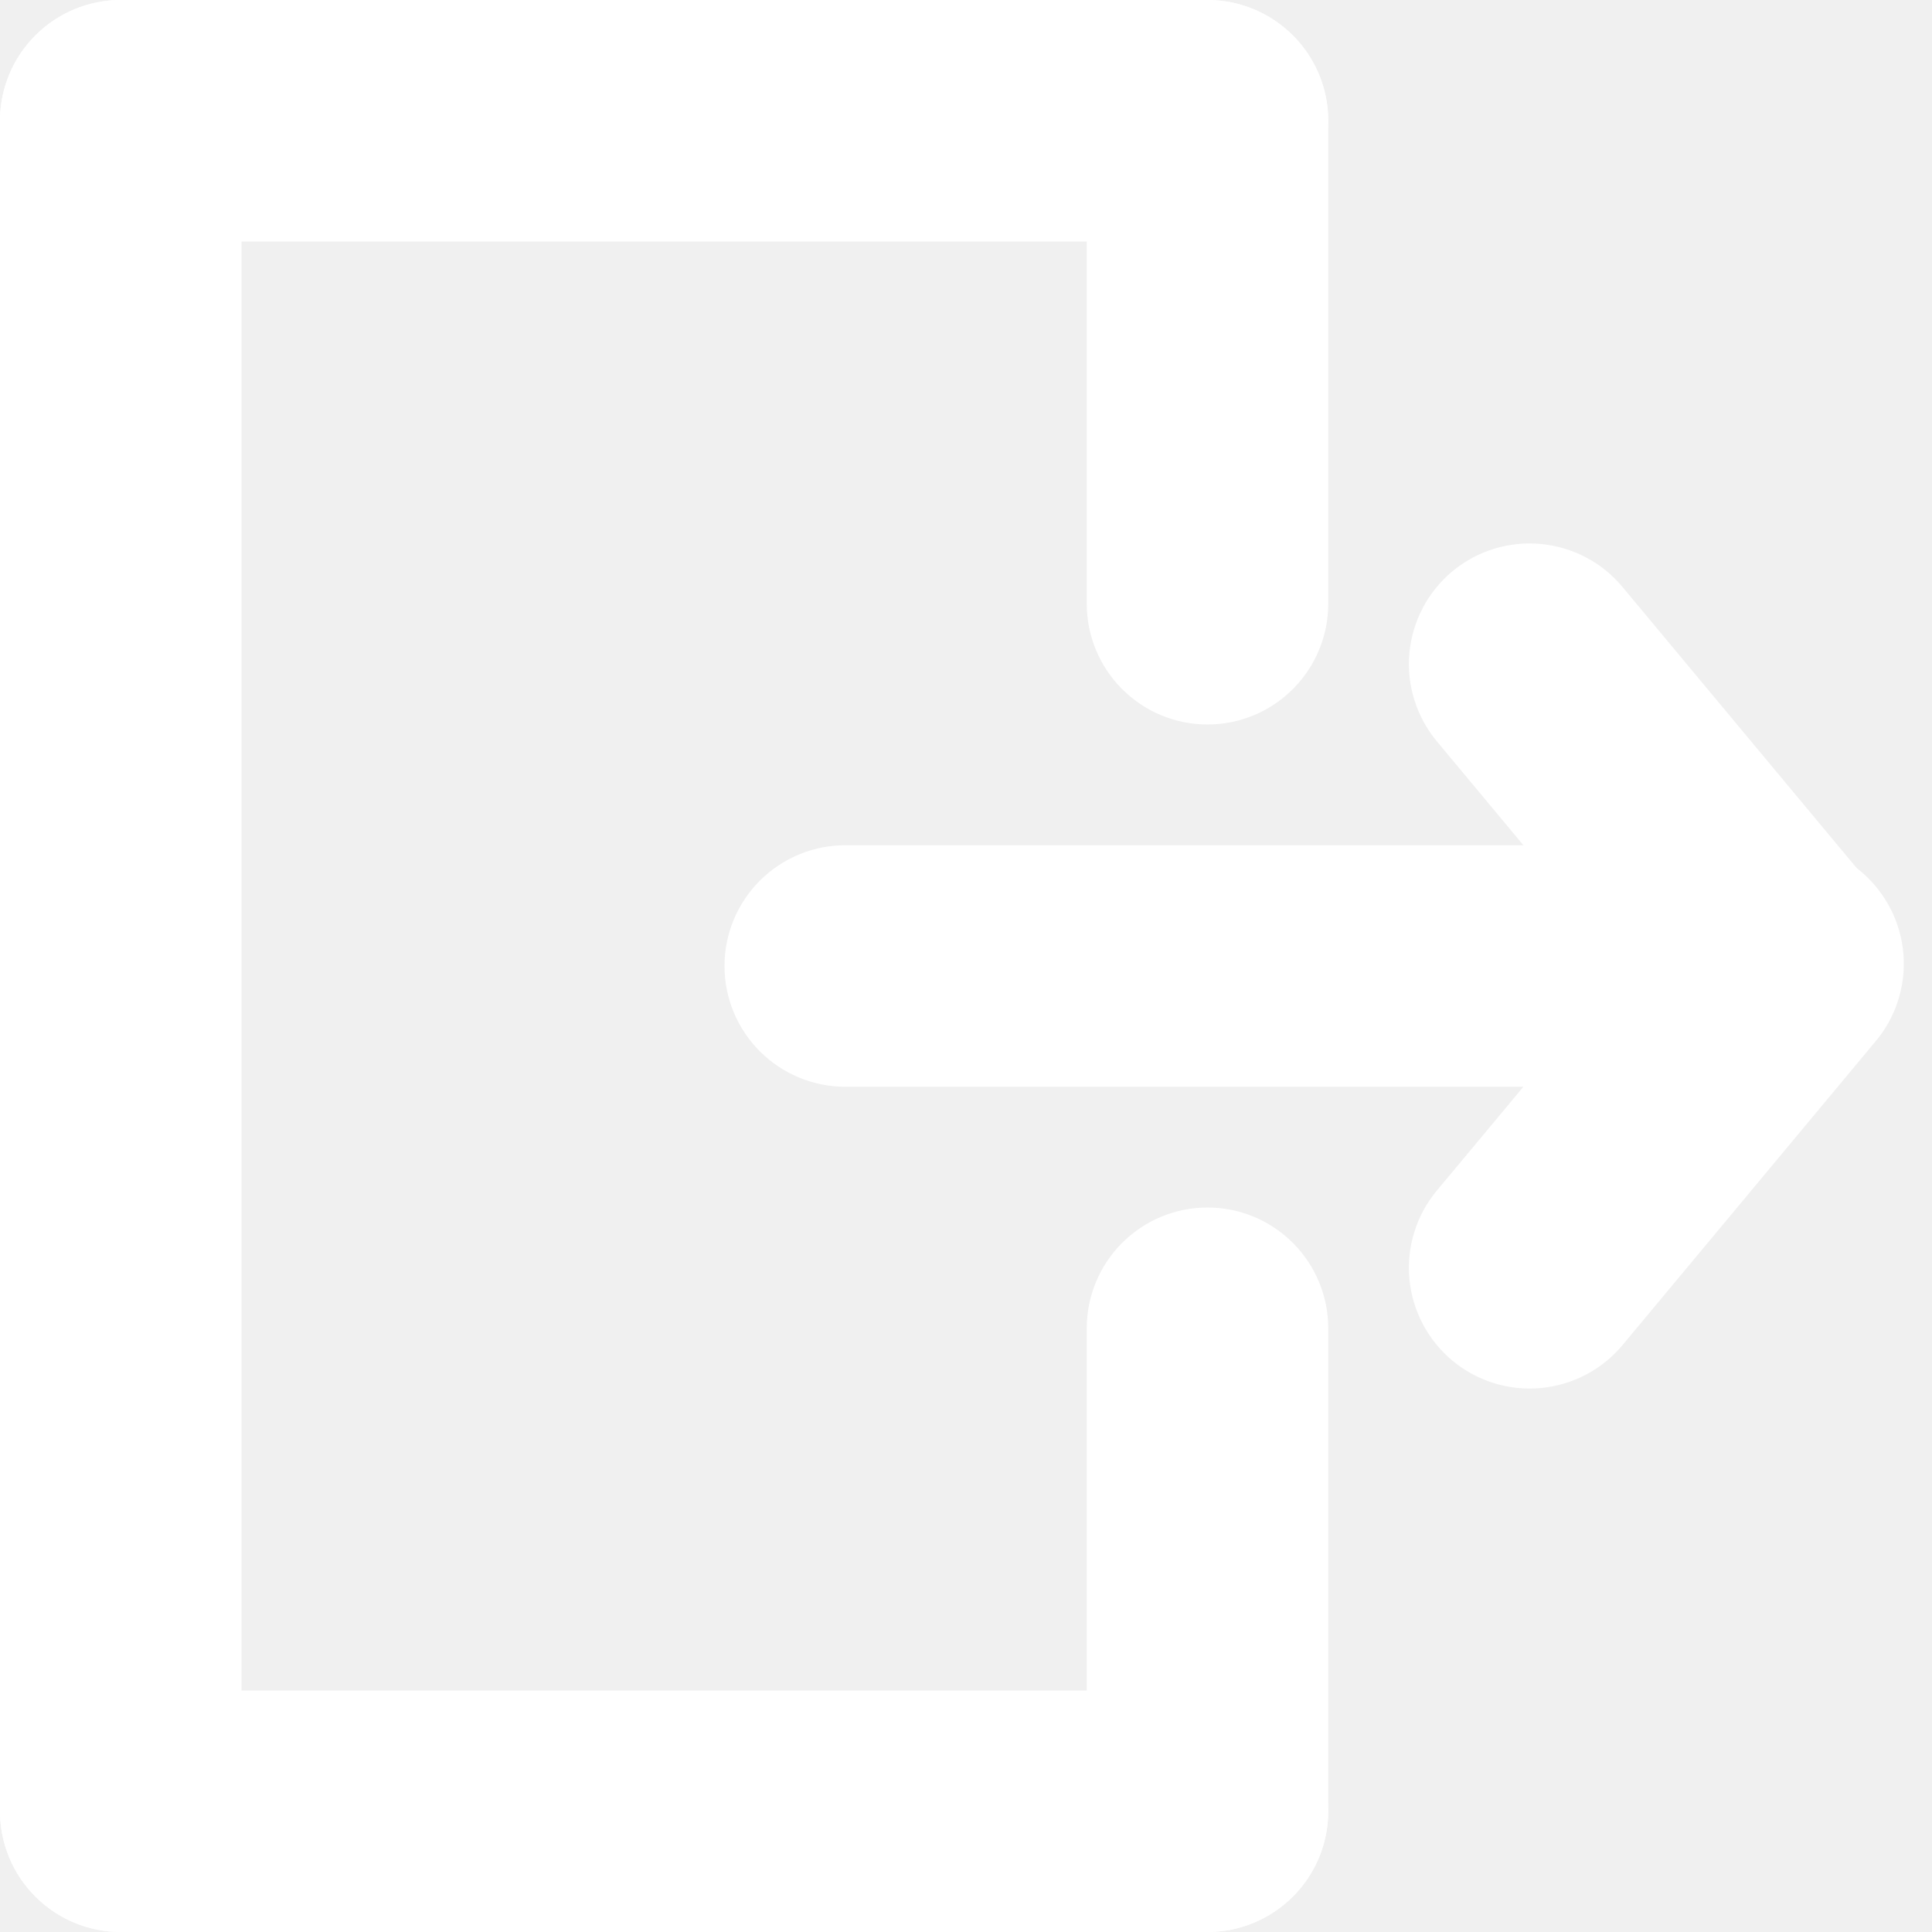
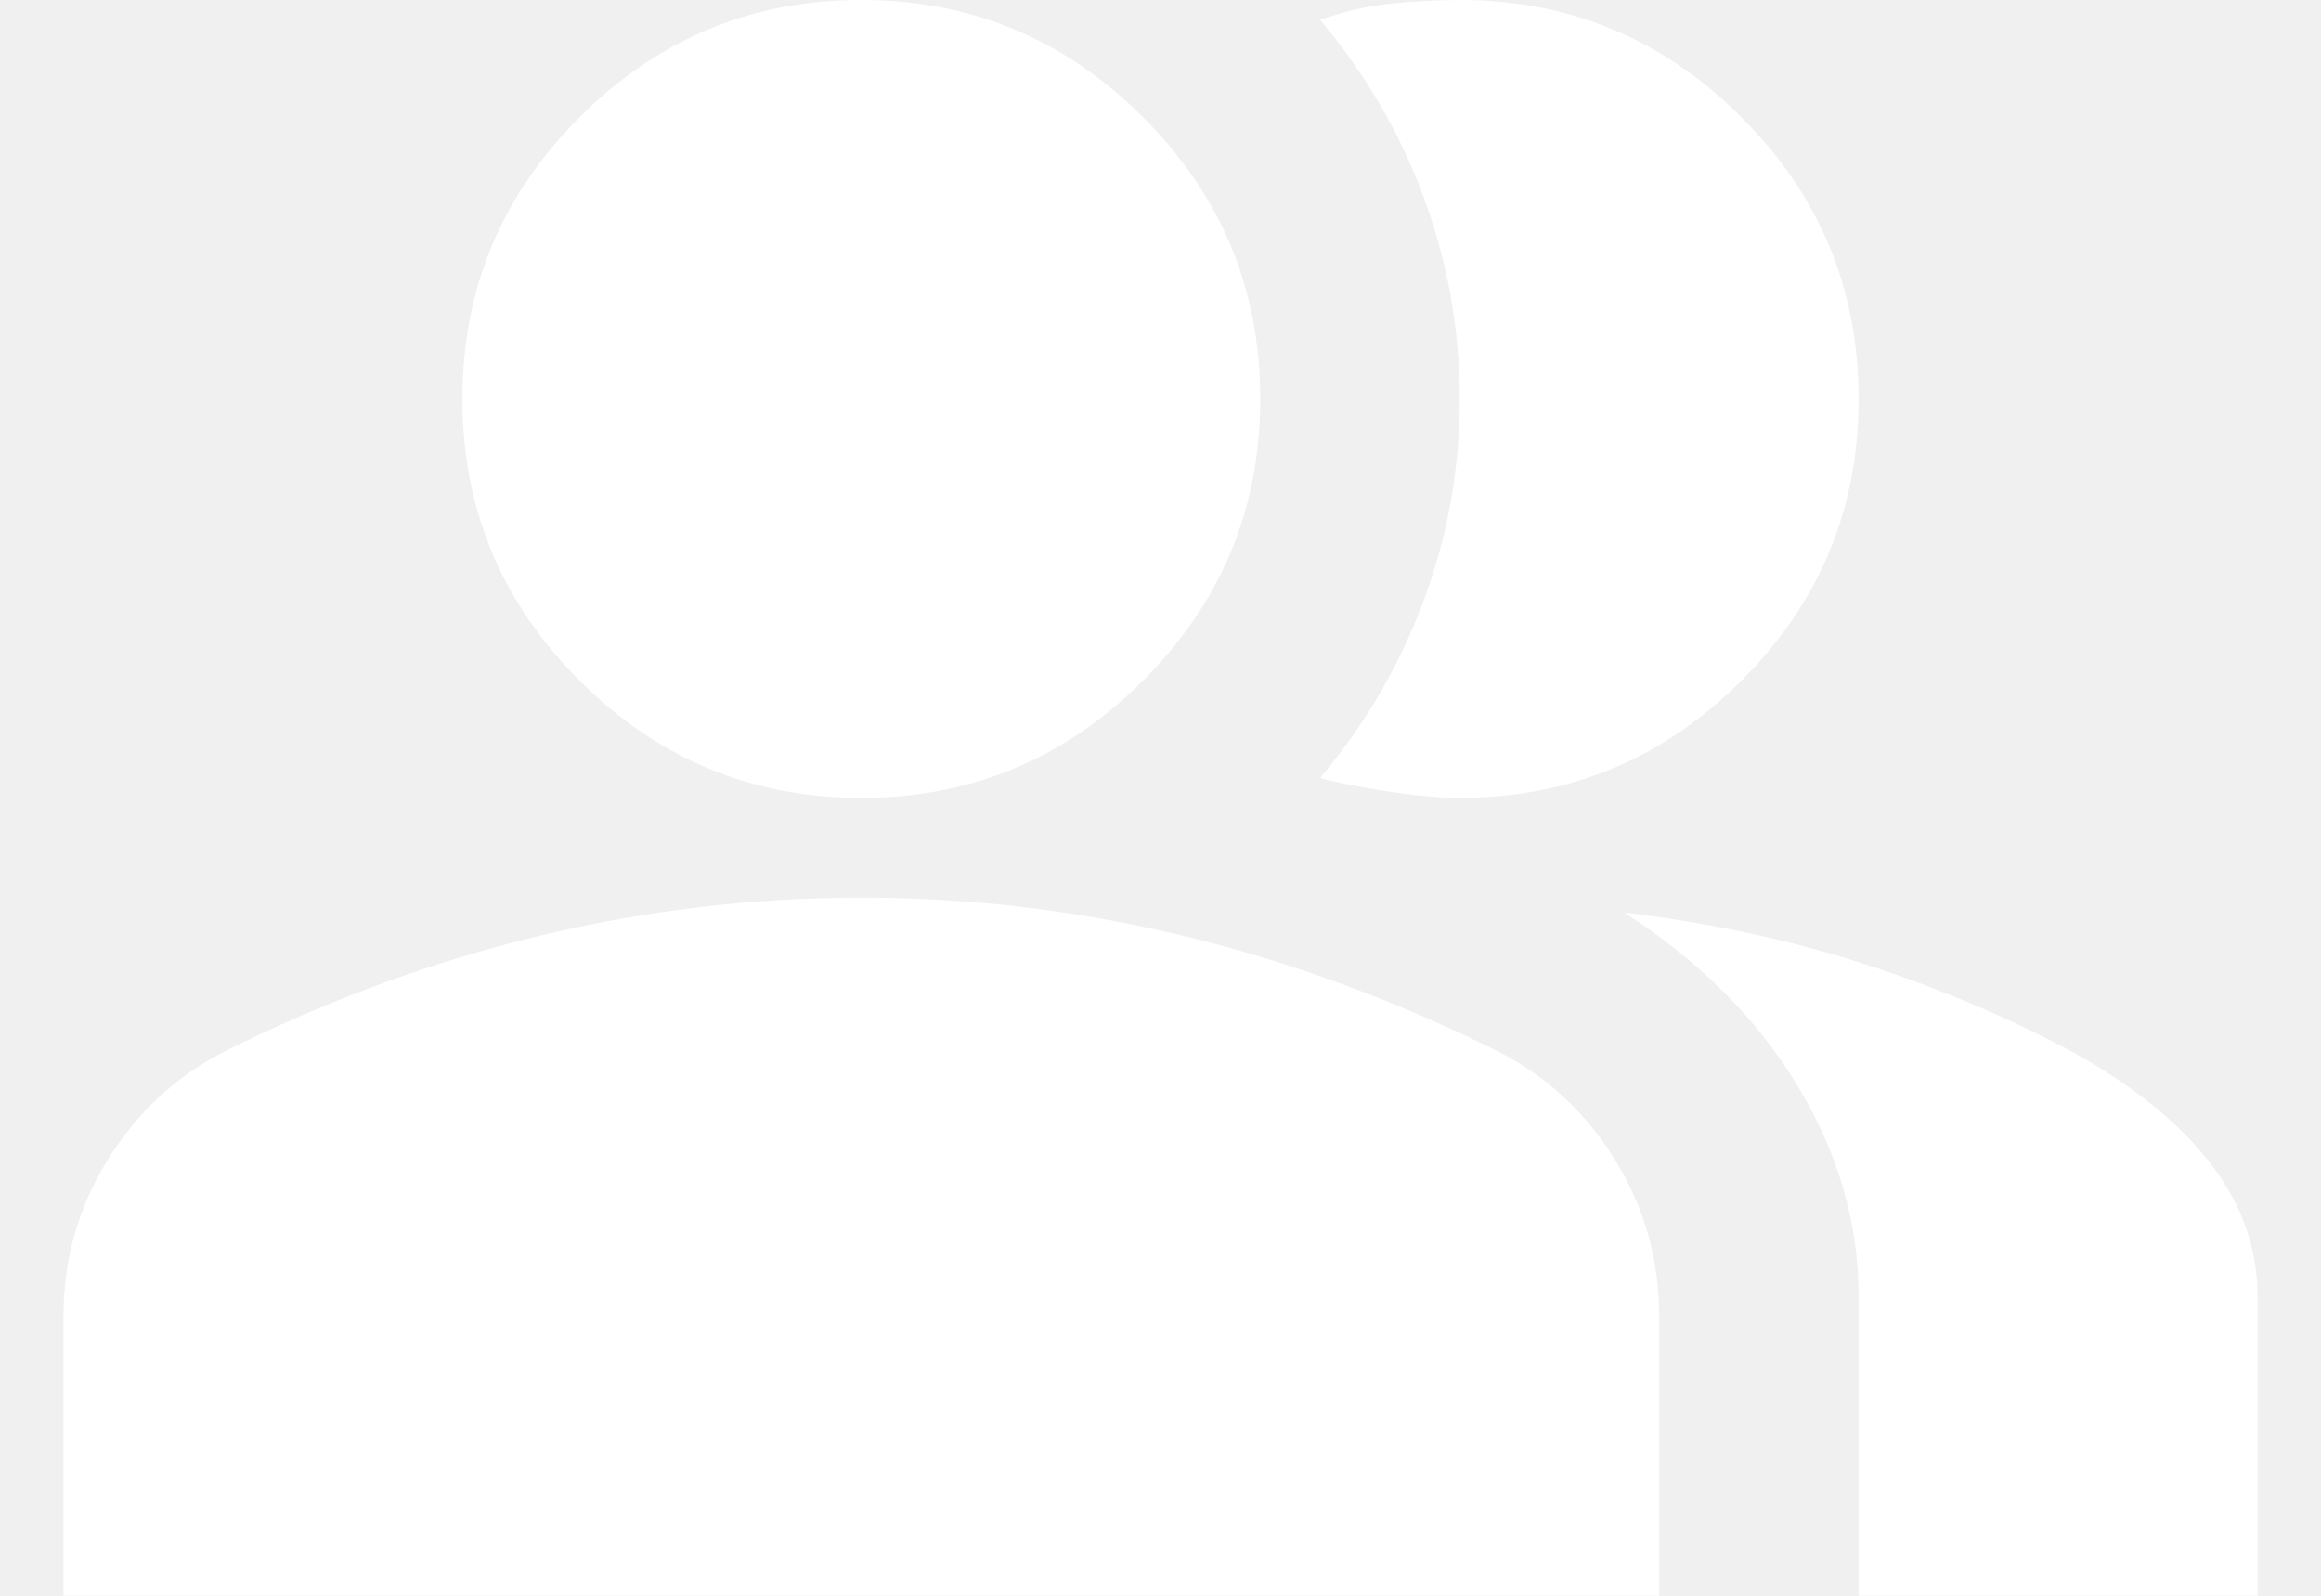
- <svg xmlns="http://www.w3.org/2000/svg" width="22" height="22" viewBox="0 0 22 22" fill="none">
-   <path fill-rule="evenodd" clip-rule="evenodd" d="M16.538 6.506C16.818 6.273 17.179 6.161 17.542 6.194C17.905 6.227 18.241 6.402 18.474 6.682L21.338 10.12C21.561 10.401 21.665 10.758 21.629 11.116C21.592 11.473 21.417 11.801 21.141 12.031C20.865 12.261 20.511 12.373 20.153 12.345C19.795 12.317 19.462 12.15 19.226 11.88L16.362 8.442C16.129 8.162 16.016 7.801 16.049 7.438C16.082 7.075 16.258 6.74 16.538 6.506Z" fill="white" />
-   <path fill-rule="evenodd" clip-rule="evenodd" d="M16.539 15.494C16.259 15.26 16.082 14.925 16.049 14.562C16.016 14.199 16.128 13.838 16.361 13.558L19.227 10.12C19.341 9.976 19.482 9.857 19.643 9.769C19.804 9.681 19.981 9.626 20.163 9.607C20.345 9.588 20.53 9.606 20.705 9.66C20.881 9.713 21.043 9.801 21.184 9.918C21.325 10.036 21.441 10.18 21.525 10.343C21.61 10.506 21.66 10.684 21.675 10.867C21.689 11.05 21.667 11.233 21.609 11.407C21.552 11.581 21.46 11.742 21.339 11.88L18.475 15.318C18.241 15.598 17.906 15.773 17.543 15.806C17.18 15.839 16.819 15.727 16.539 15.494Z" fill="white" />
-   <path fill-rule="evenodd" clip-rule="evenodd" d="M19.938 11C19.938 11.365 19.793 11.714 19.535 11.972C19.277 12.23 18.927 12.375 18.562 12.375H9.625C9.26 12.375 8.911 12.23 8.653 11.972C8.395 11.714 8.25 11.365 8.25 11C8.25 10.635 8.395 10.286 8.653 10.028C8.911 9.77 9.26 9.625 9.625 9.625H18.562C18.927 9.625 19.277 9.77 19.535 10.028C19.793 10.286 19.938 10.635 19.938 11ZM0 1.375C0 1.01 0.145 0.661 0.403 0.403C0.661 0.145 1.01 0 1.375 0H13.75C14.115 0 14.464 0.145 14.722 0.403C14.98 0.661 15.125 1.01 15.125 1.375C15.125 1.74 14.98 2.089 14.722 2.347C14.464 2.605 14.115 2.75 13.75 2.75H1.375C1.01 2.75 0.661 2.605 0.403 2.347C0.145 2.089 0 1.74 0 1.375ZM0 20.625C0 20.26 0.145 19.911 0.403 19.653C0.661 19.395 1.01 19.25 1.375 19.25H13.75C14.115 19.25 14.464 19.395 14.722 19.653C14.98 19.911 15.125 20.26 15.125 20.625C15.125 20.99 14.98 21.339 14.722 21.597C14.464 21.855 14.115 22 13.75 22H1.375C1.01 22 0.661 21.855 0.403 21.597C0.145 21.339 0 20.99 0 20.625Z" fill="white" />
-   <path fill-rule="evenodd" clip-rule="evenodd" d="M13.75 0C14.115 0 14.464 0.145 14.722 0.403C14.98 0.661 15.125 1.01 15.125 1.375V6.875C15.125 7.24 14.98 7.589 14.722 7.847C14.464 8.105 14.115 8.25 13.75 8.25C13.385 8.25 13.036 8.105 12.778 7.847C12.52 7.589 12.375 7.24 12.375 6.875V1.375C12.375 1.01 12.52 0.661 12.778 0.403C13.036 0.145 13.385 0 13.75 0ZM13.75 13.75C14.115 13.75 14.464 13.895 14.722 14.153C14.98 14.411 15.125 14.76 15.125 15.125V20.625C15.125 20.99 14.98 21.339 14.722 21.597C14.464 21.855 14.115 22 13.75 22C13.385 22 13.036 21.855 12.778 21.597C12.52 21.339 12.375 20.99 12.375 20.625V15.125C12.375 14.76 12.52 14.411 12.778 14.153C13.036 13.895 13.385 13.75 13.75 13.75ZM1.375 0C1.74 0 2.089 0.145 2.347 0.403C2.605 0.661 2.75 1.01 2.75 1.375V20.625C2.75 20.99 2.605 21.339 2.347 21.597C2.089 21.855 1.74 22 1.375 22C1.01 22 0.661 21.855 0.403 21.597C0.145 21.339 0 20.99 0 20.625V1.375C0 1.01 0.145 0.661 0.403 0.403C0.661 0.145 1.01 0 1.375 0Z" fill="white" />
+ <svg xmlns="http://www.w3.org/2000/svg" width="32" height="22" viewBox="0 0 32 22" fill="none">
+   <path d="M0.875 22V18.15C0.875 17.371 1.076 16.655 1.477 16.002C1.879 15.35 2.411 14.851 3.075 14.506C4.496 13.796 5.94 13.263 7.406 12.909C8.873 12.554 10.363 12.376 11.875 12.375C13.387 12.375 14.877 12.553 16.344 12.909C17.81 13.264 19.254 13.797 20.675 14.506C21.34 14.85 21.873 15.349 22.274 16.002C22.676 16.656 22.876 17.372 22.875 18.15V22H0.875ZM25.625 22V17.875C25.625 16.867 25.345 15.898 24.784 14.97C24.223 14.041 23.426 13.245 22.394 12.581C23.562 12.719 24.663 12.954 25.694 13.287C26.725 13.619 27.688 14.026 28.581 14.506C29.406 14.965 30.037 15.474 30.472 16.035C30.907 16.596 31.125 17.209 31.125 17.875V22H25.625ZM11.875 11C10.363 11 9.068 10.461 7.991 9.384C6.914 8.307 6.375 7.013 6.375 5.5C6.375 3.987 6.914 2.693 7.991 1.616C9.068 0.539 10.363 0 11.875 0C13.387 0 14.682 0.539 15.759 1.616C16.837 2.693 17.375 3.987 17.375 5.5C17.375 7.013 16.837 8.307 15.759 9.384C14.682 10.461 13.387 11 11.875 11ZM25.625 5.5C25.625 7.013 25.087 8.307 24.009 9.384C22.932 10.461 21.637 11 20.125 11C19.873 11 19.552 10.972 19.163 10.915C18.773 10.858 18.452 10.795 18.2 10.725C18.819 9.992 19.294 9.178 19.627 8.284C19.96 7.391 20.126 6.463 20.125 5.5C20.125 4.537 19.959 3.609 19.627 2.716C19.295 1.822 18.82 1.008 18.2 0.275C18.521 0.16 18.842 0.086 19.163 0.052C19.483 0.018 19.804 0.001 20.125 0C21.637 0 22.932 0.539 24.009 1.616C25.087 2.693 25.625 3.987 25.625 5.5Z" fill="white" />
</svg>
